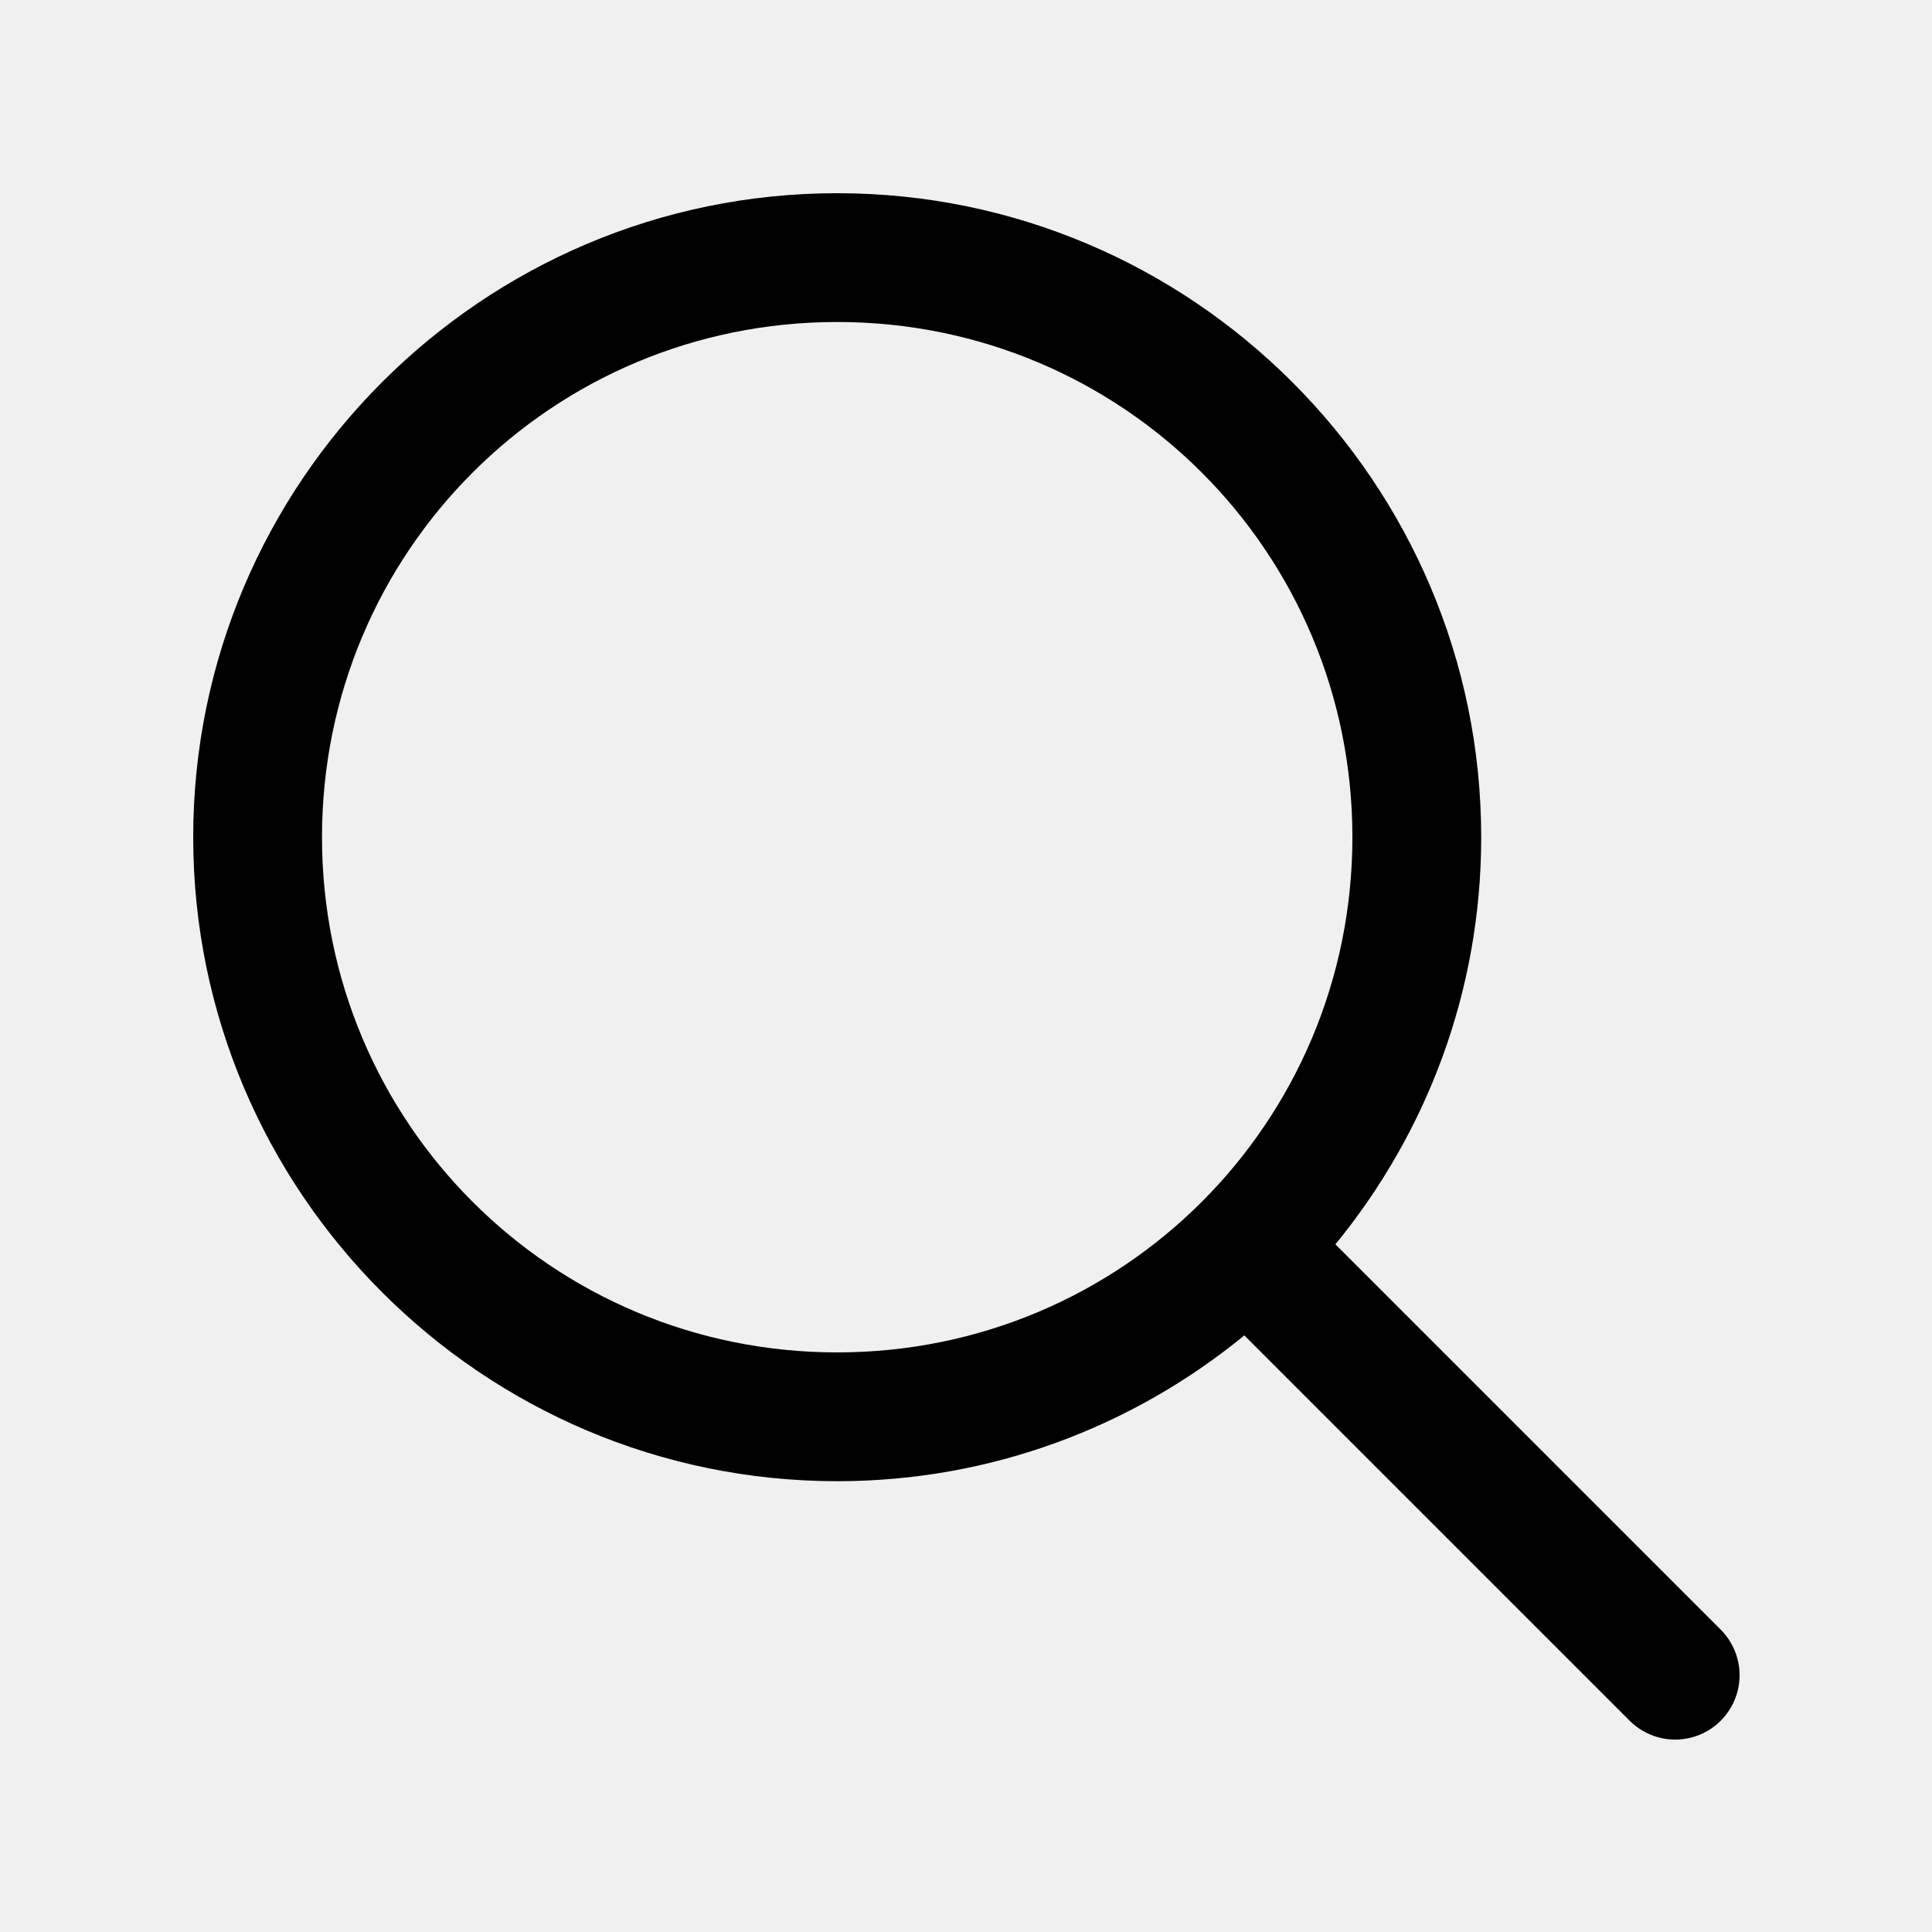
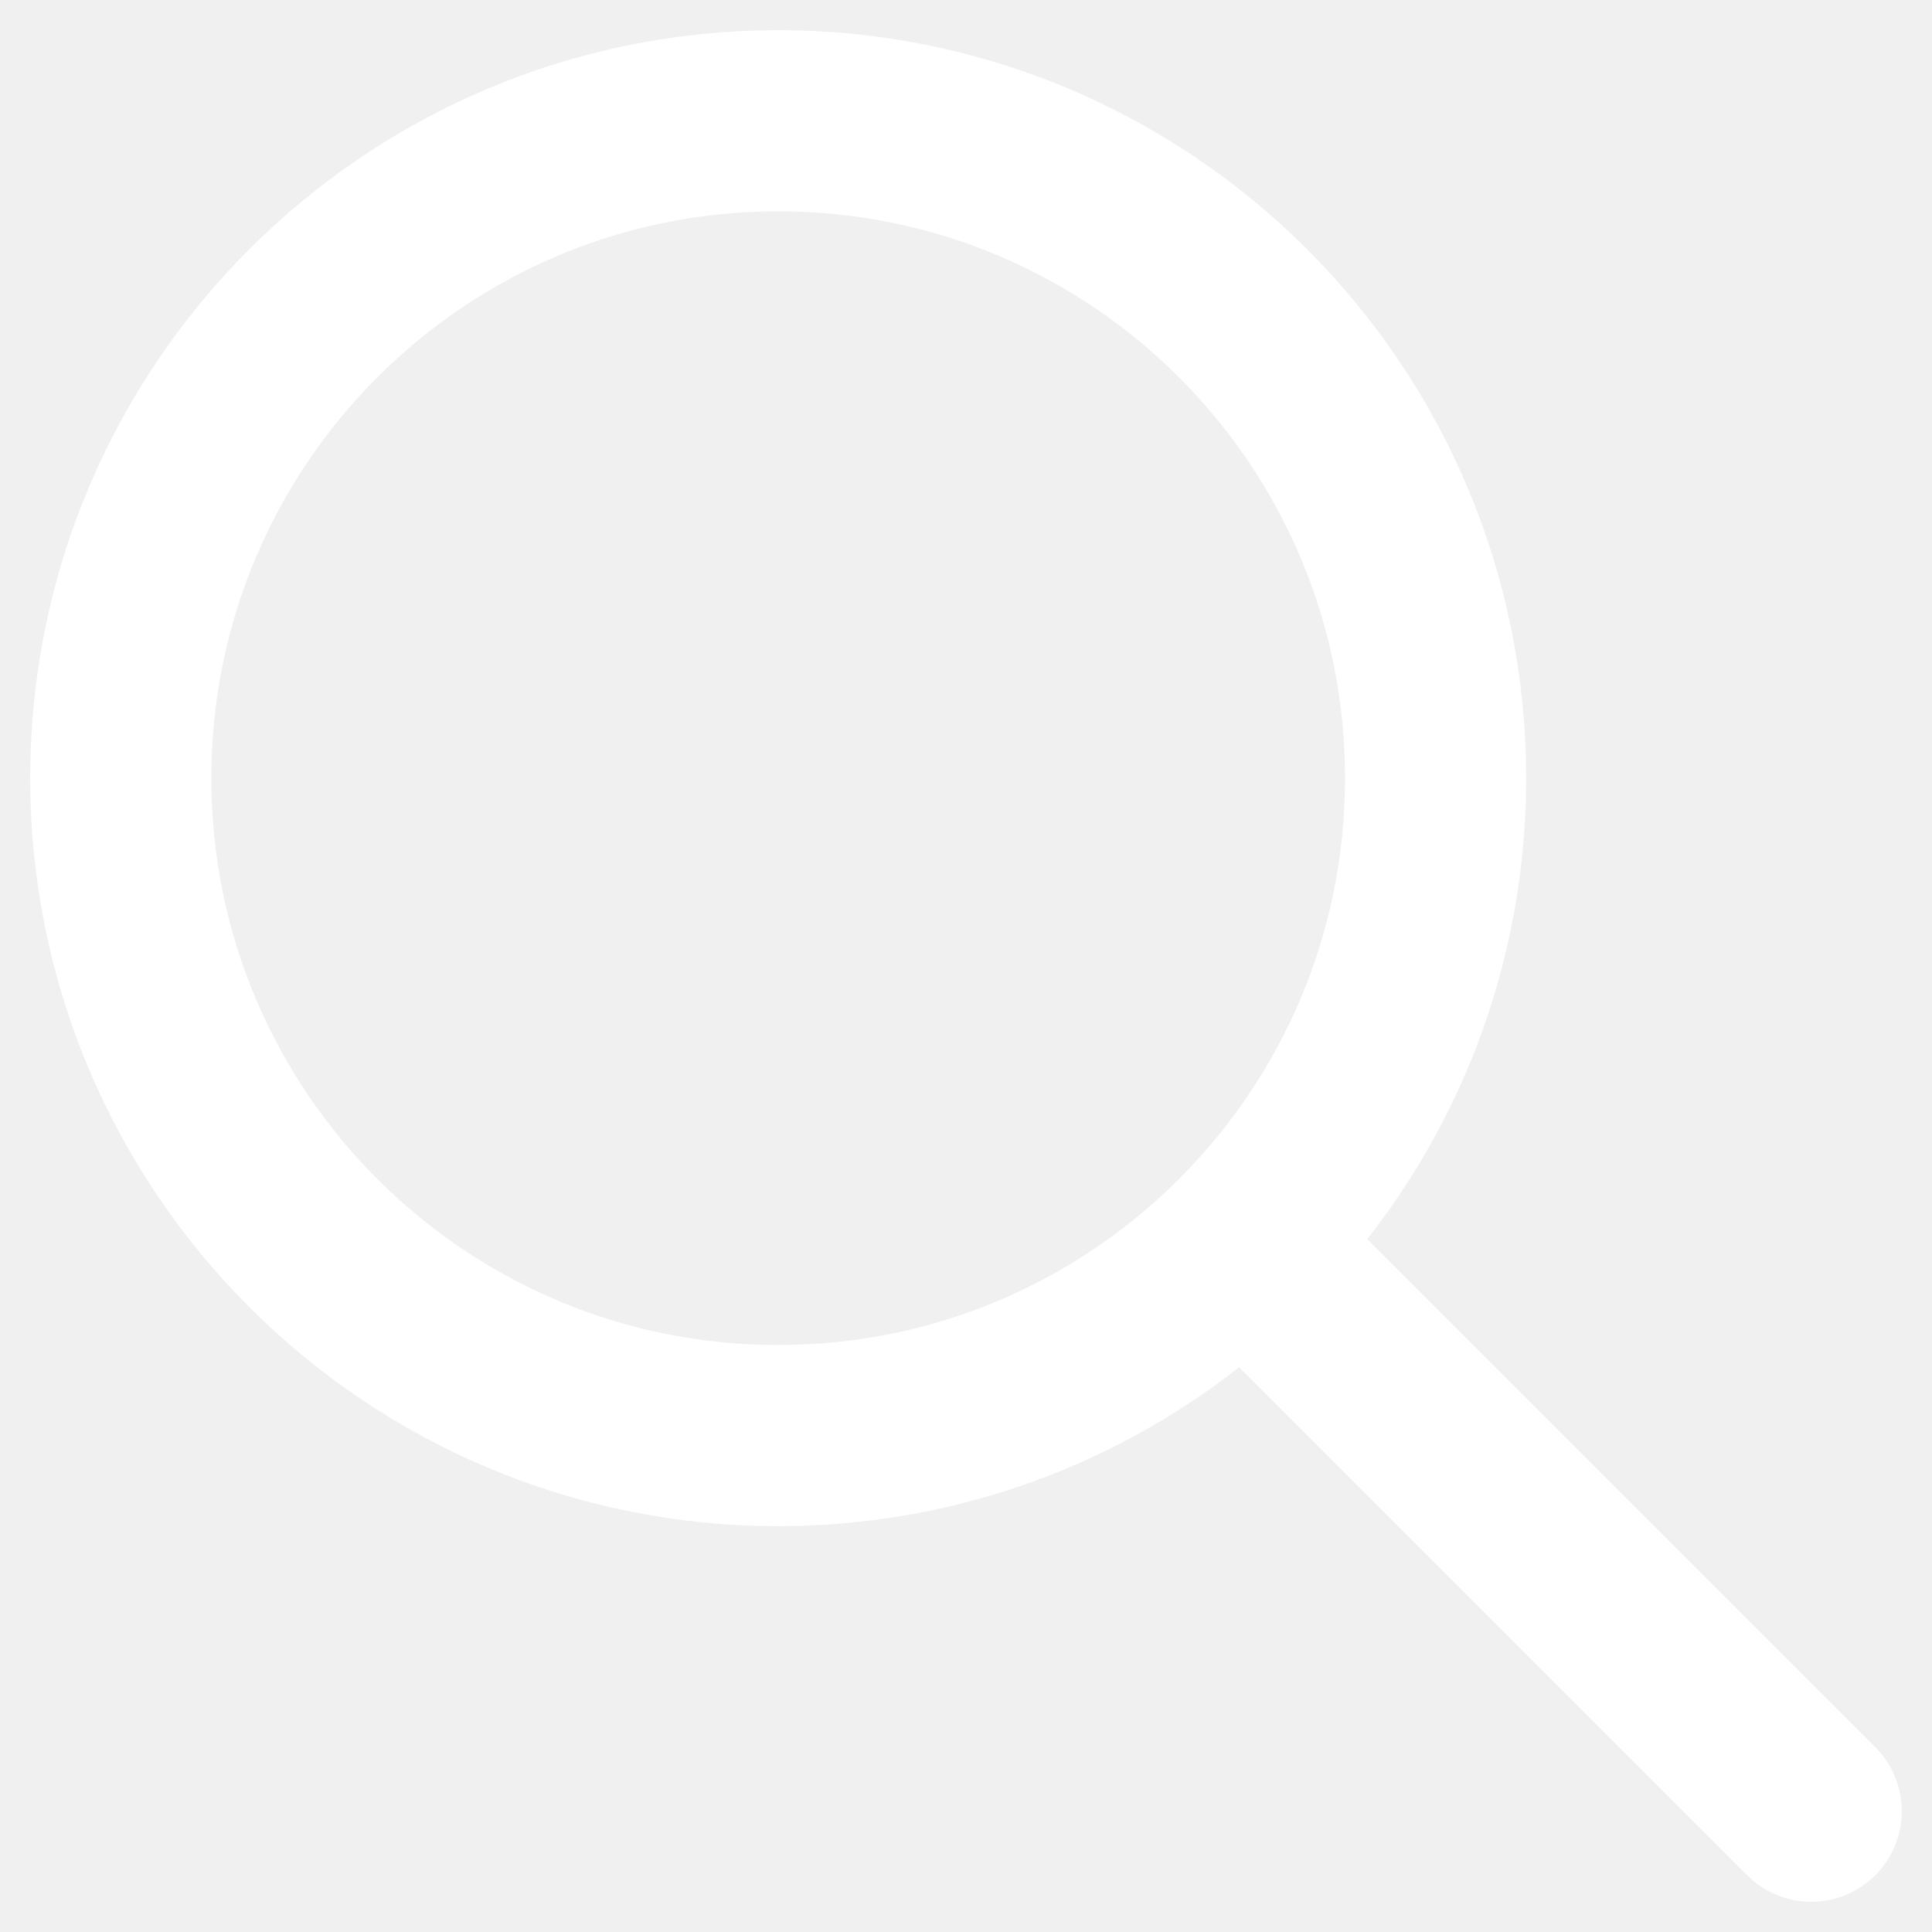
- <svg xmlns="http://www.w3.org/2000/svg" viewBox="0 0 30 30" width="30px" height="30px">
-   <path d="M 13 3 C 7.489 3 3 7.489 3 13 C 3 18.511 7.489 23 13 23 C 15.397 23 17.597 22.149 19.322 20.736 L 25.293 26.707 A 1 1 0 1 0 26.707 25.293 L 20.736 19.322 C 22.149 17.597 23 15.397 23 13 C 23 7.489 18.511 3 13 3 z M 13 5 C 17.431 5 21 8.569 21 13 C 21 17.431 17.431 21 13 21 C 8.569 21 5 17.431 5 13 C 5 8.569 8.569 5 13 5 z" />
+ <svg xmlns="http://www.w3.org/2000/svg" width="32" height="32" viewBox="0 0 32 32" fill="none">
+   <path d="M20.667 20.667L30 30M12.889 23.778C6.875 23.778 2 18.903 2 12.889C2 6.875 6.875 2 12.889 2C18.903 2 23.778 6.875 23.778 12.889C23.778 18.903 18.903 23.778 12.889 23.778Z" stroke="white" stroke-width="3" stroke-linecap="round" stroke-linejoin="round" />
</svg>
